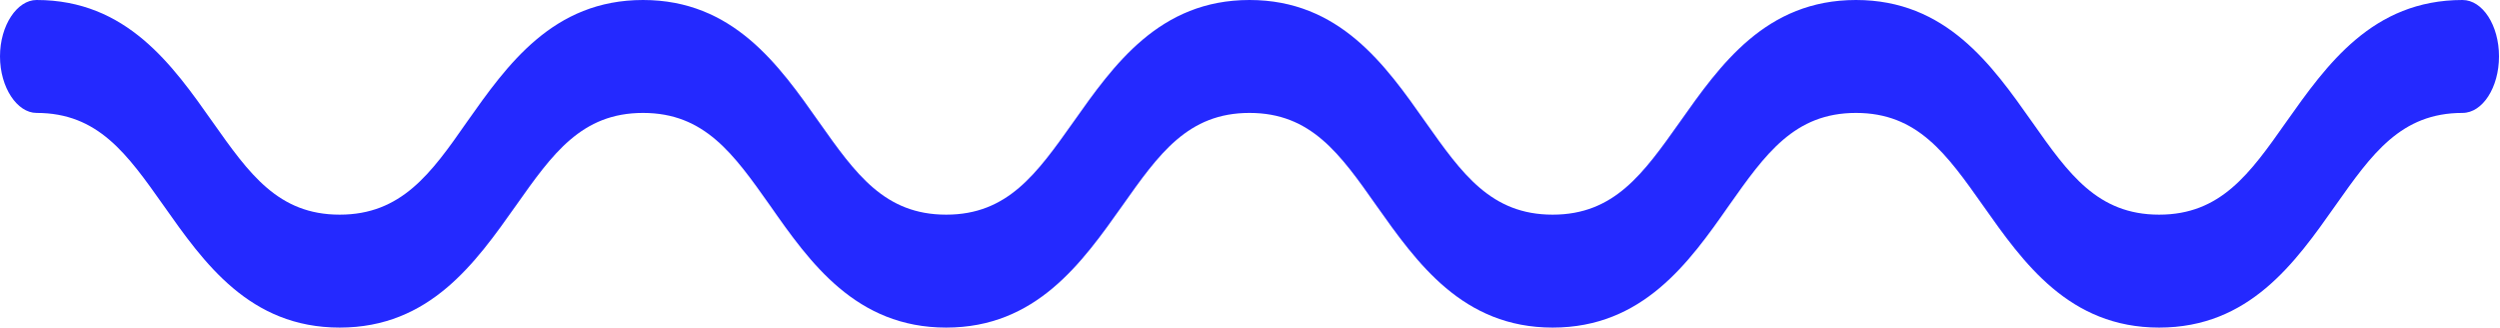
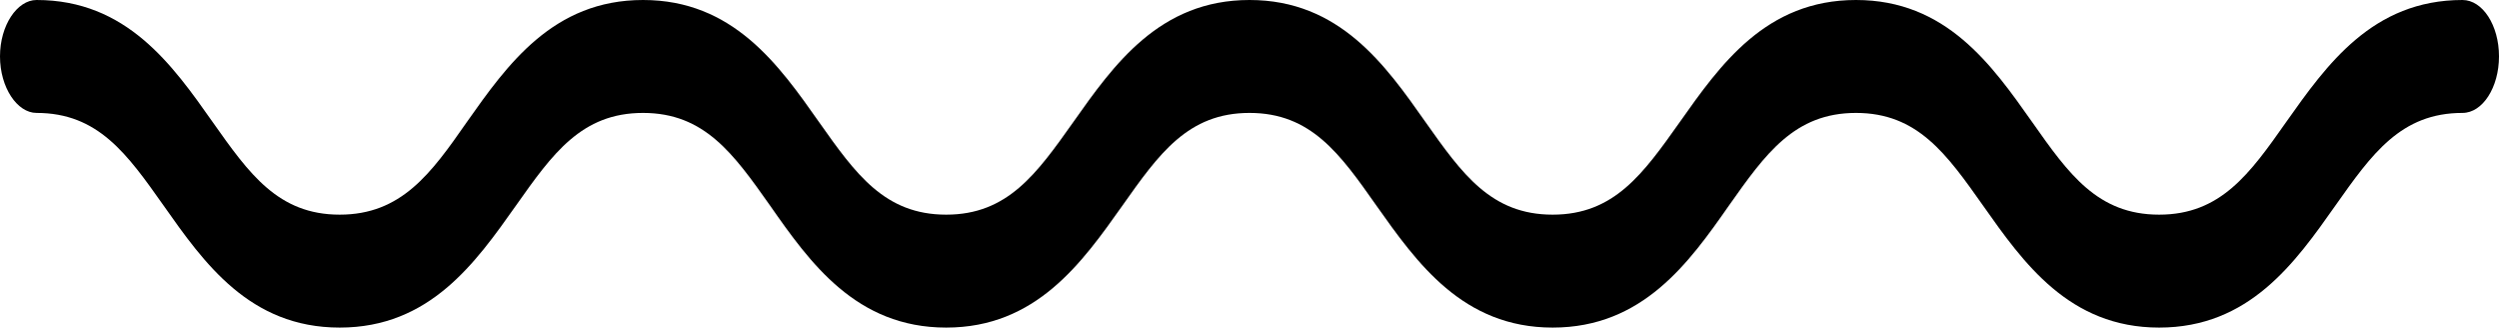
<svg xmlns="http://www.w3.org/2000/svg" width="145" height="19" viewBox="0 0 145 19">
-   <path d="M125.28,19c-5.22,0-7.88-3.76-10.22-7.08-2.12-3-3.8-5.37-7.37-5.37s-5.25,2.37-7.37,5.37C98,15.24,95.31,19,90.09,19s-7.88-3.76-10.23-7.08c-2.11-3-3.79-5.37-7.36-5.37s-5.25,2.37-7.37,5.37C62.78,15.24,60.12,19,54.9,19S47,15.24,44.68,11.92c-2.12-3-3.8-5.37-7.37-5.37s-5.25,2.37-7.37,5.37c-2.35,3.32-5,7.08-10.23,7.08s-7.88-3.76-10.22-7.08c-2.12-3-3.8-5.37-7.37-5.37C1,6.55,0,5.08,0,3.27S1,0,2.12,0C7.34,0,10,3.76,12.34,7.08c2.12,3,3.8,5.37,7.37,5.37S25,10.08,27.08,7.09C29.43,3.76,32.09,0,37.31,0s7.88,3.76,10.22,7.09c2.12,3,3.8,5.36,7.37,5.36s5.25-2.37,7.37-5.36C64.62,3.76,67.28,0,72.5,0s7.88,3.76,10.22,7.09c2.12,3,3.8,5.36,7.37,5.36s5.25-2.37,7.37-5.36c2.35-3.33,5-7.09,10.23-7.09s7.88,3.76,10.23,7.09c2.11,3,3.79,5.36,7.36,5.36s5.26-2.37,7.37-5.37C135,3.76,137.66,0,142.88,0,144.05,0,145,1.47,145,3.27s-.95,3.28-2.12,3.28c-3.57,0-5.25,2.37-7.37,5.37C133.17,15.24,130.51,19,125.28,19Z" fill="#2429ff" />
+   <path d="M125.28,19c-5.22,0-7.88-3.76-10.22-7.08-2.12-3-3.8-5.37-7.37-5.37s-5.25,2.37-7.37,5.37C98,15.24,95.31,19,90.09,19s-7.88-3.76-10.23-7.08c-2.11-3-3.79-5.37-7.36-5.37s-5.25,2.37-7.37,5.37C62.78,15.24,60.12,19,54.9,19S47,15.24,44.68,11.92c-2.12-3-3.8-5.37-7.37-5.37s-5.25,2.37-7.37,5.37c-2.35,3.32-5,7.08-10.23,7.08s-7.88-3.76-10.22-7.08c-2.12-3-3.8-5.37-7.37-5.37C1,6.55,0,5.08,0,3.27S1,0,2.12,0C7.34,0,10,3.76,12.34,7.08c2.12,3,3.8,5.37,7.37,5.37S25,10.08,27.08,7.09C29.43,3.76,32.09,0,37.31,0s7.88,3.76,10.22,7.09c2.12,3,3.8,5.36,7.37,5.36s5.25-2.37,7.37-5.36C64.62,3.76,67.28,0,72.5,0s7.88,3.76,10.22,7.09c2.12,3,3.8,5.36,7.37,5.36s5.25-2.37,7.37-5.36c2.35-3.33,5-7.09,10.23-7.09s7.88,3.76,10.23,7.09c2.11,3,3.79,5.36,7.36,5.36s5.26-2.37,7.37-5.37C135,3.76,137.66,0,142.88,0,144.05,0,145,1.47,145,3.27s-.95,3.28-2.12,3.28c-3.57,0-5.25,2.37-7.37,5.37C133.17,15.24,130.51,19,125.28,19Z" />
</svg>
